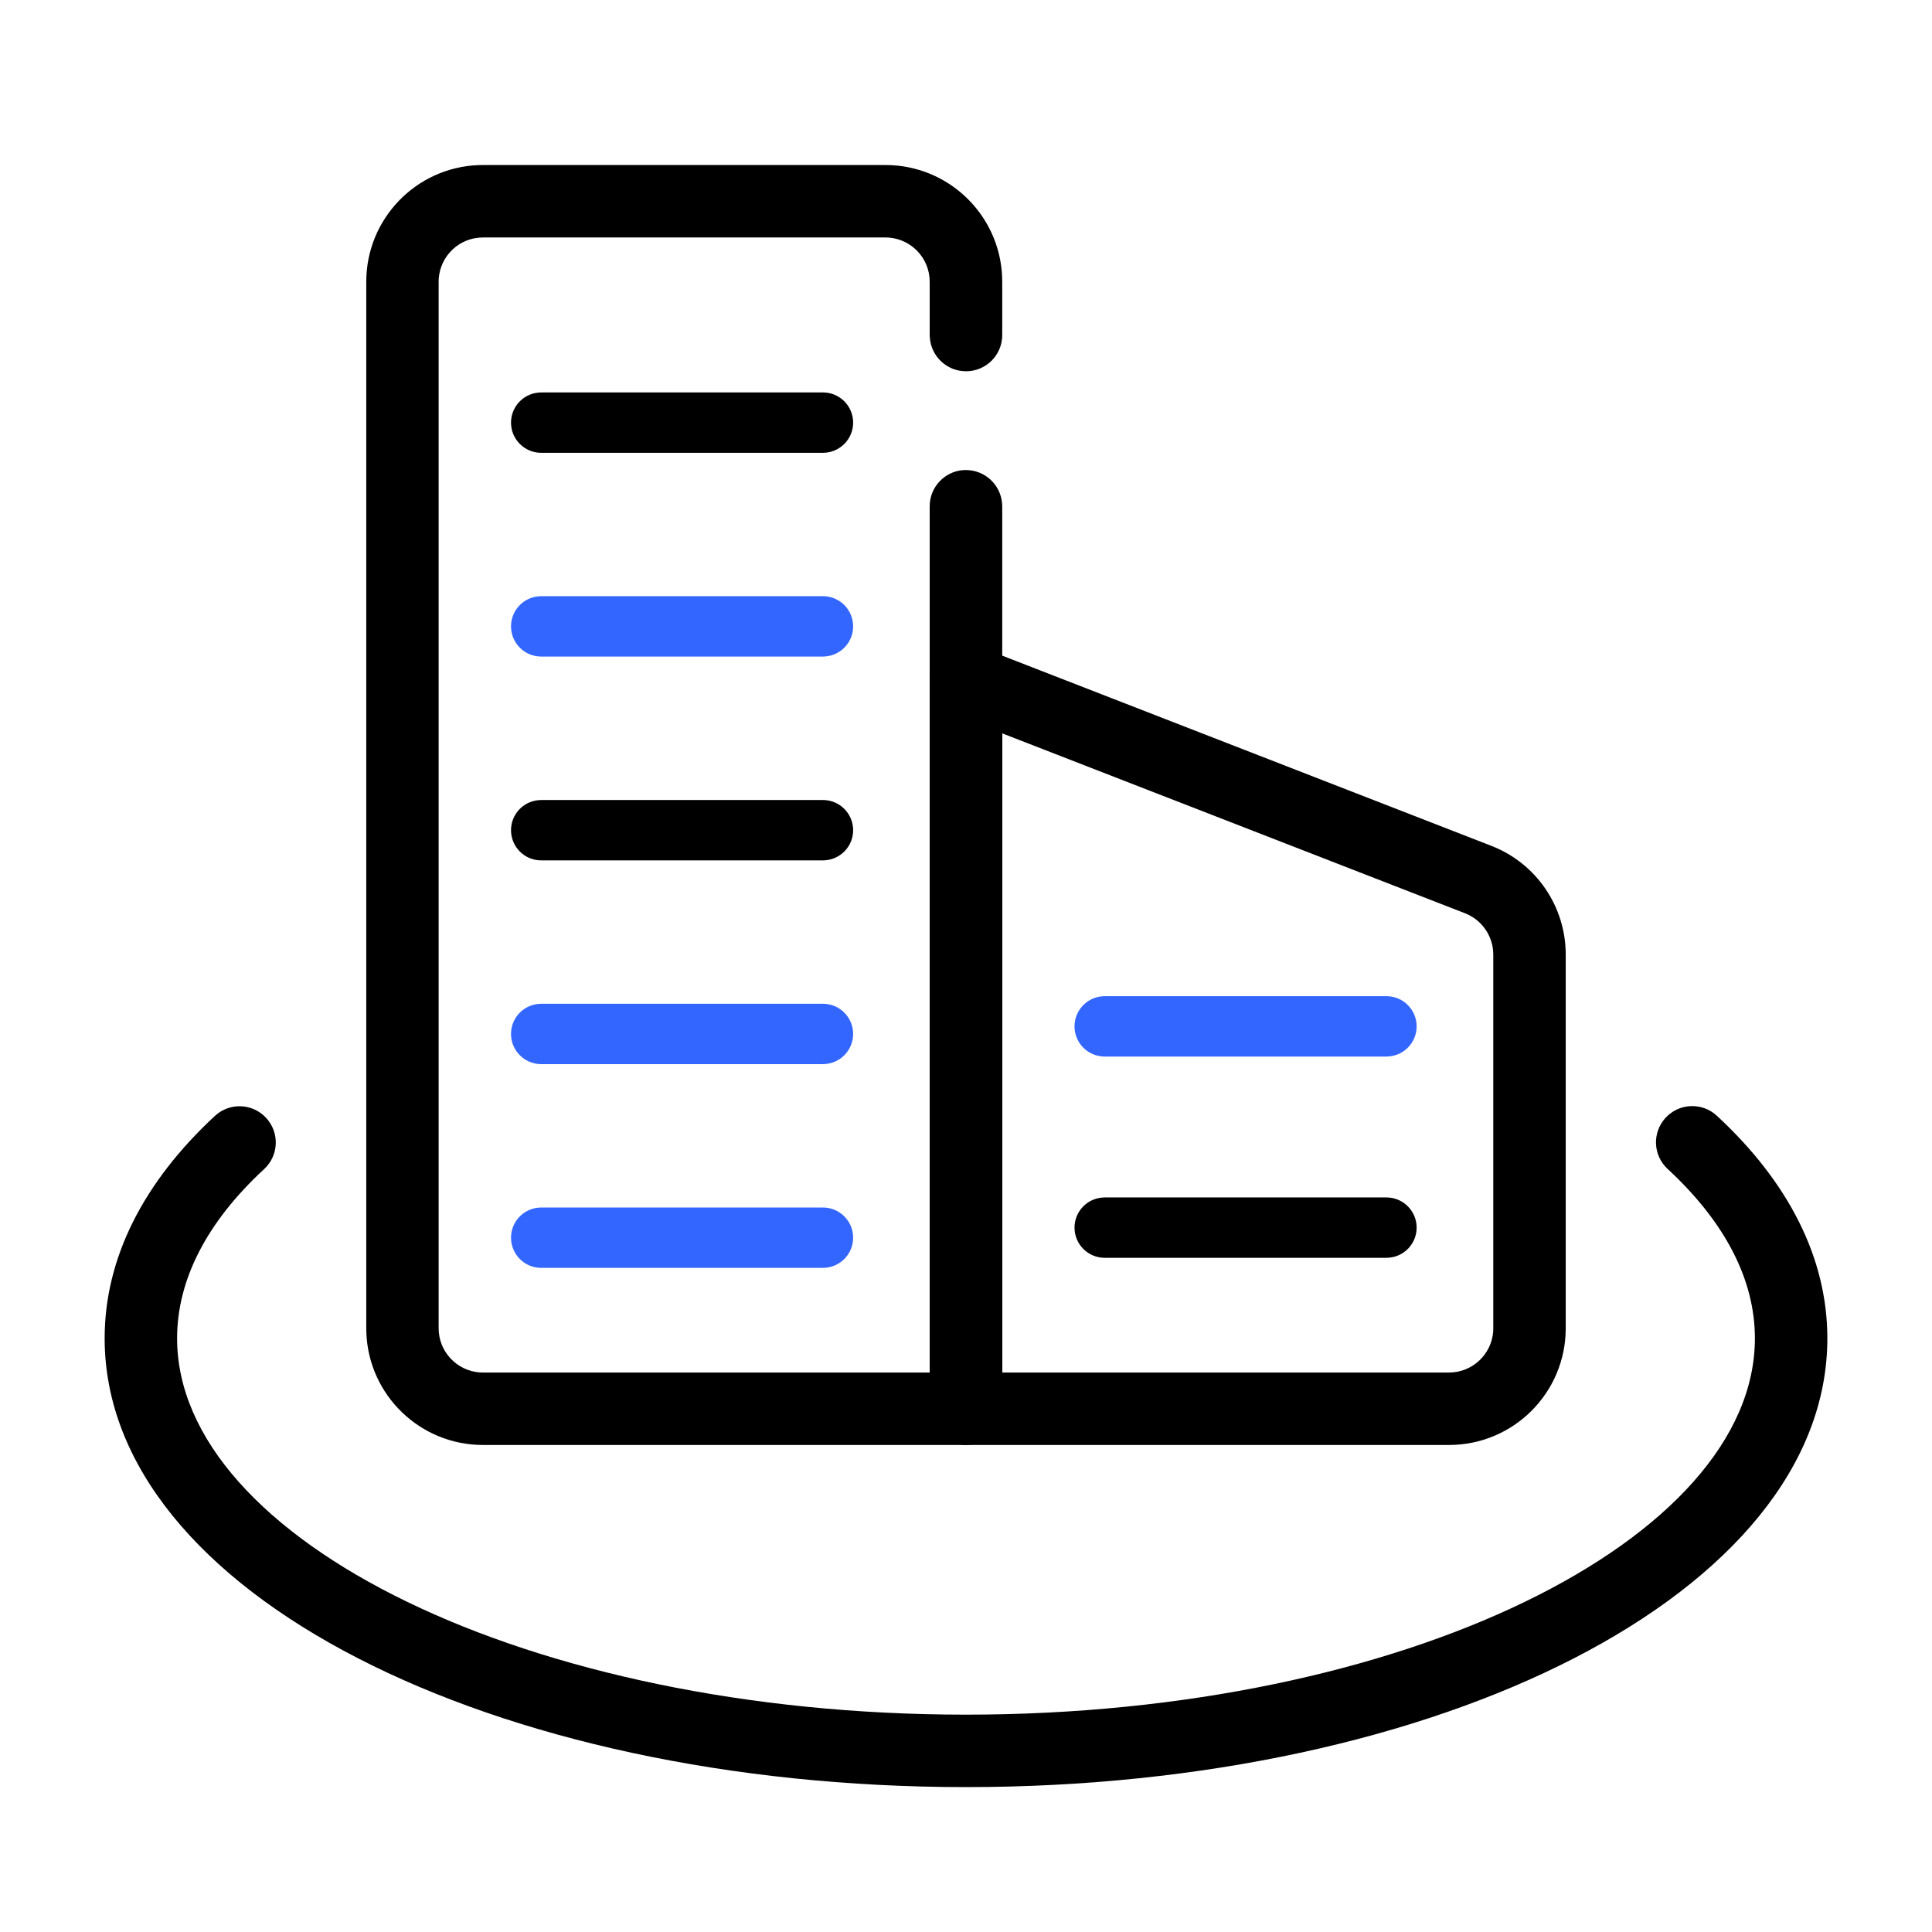
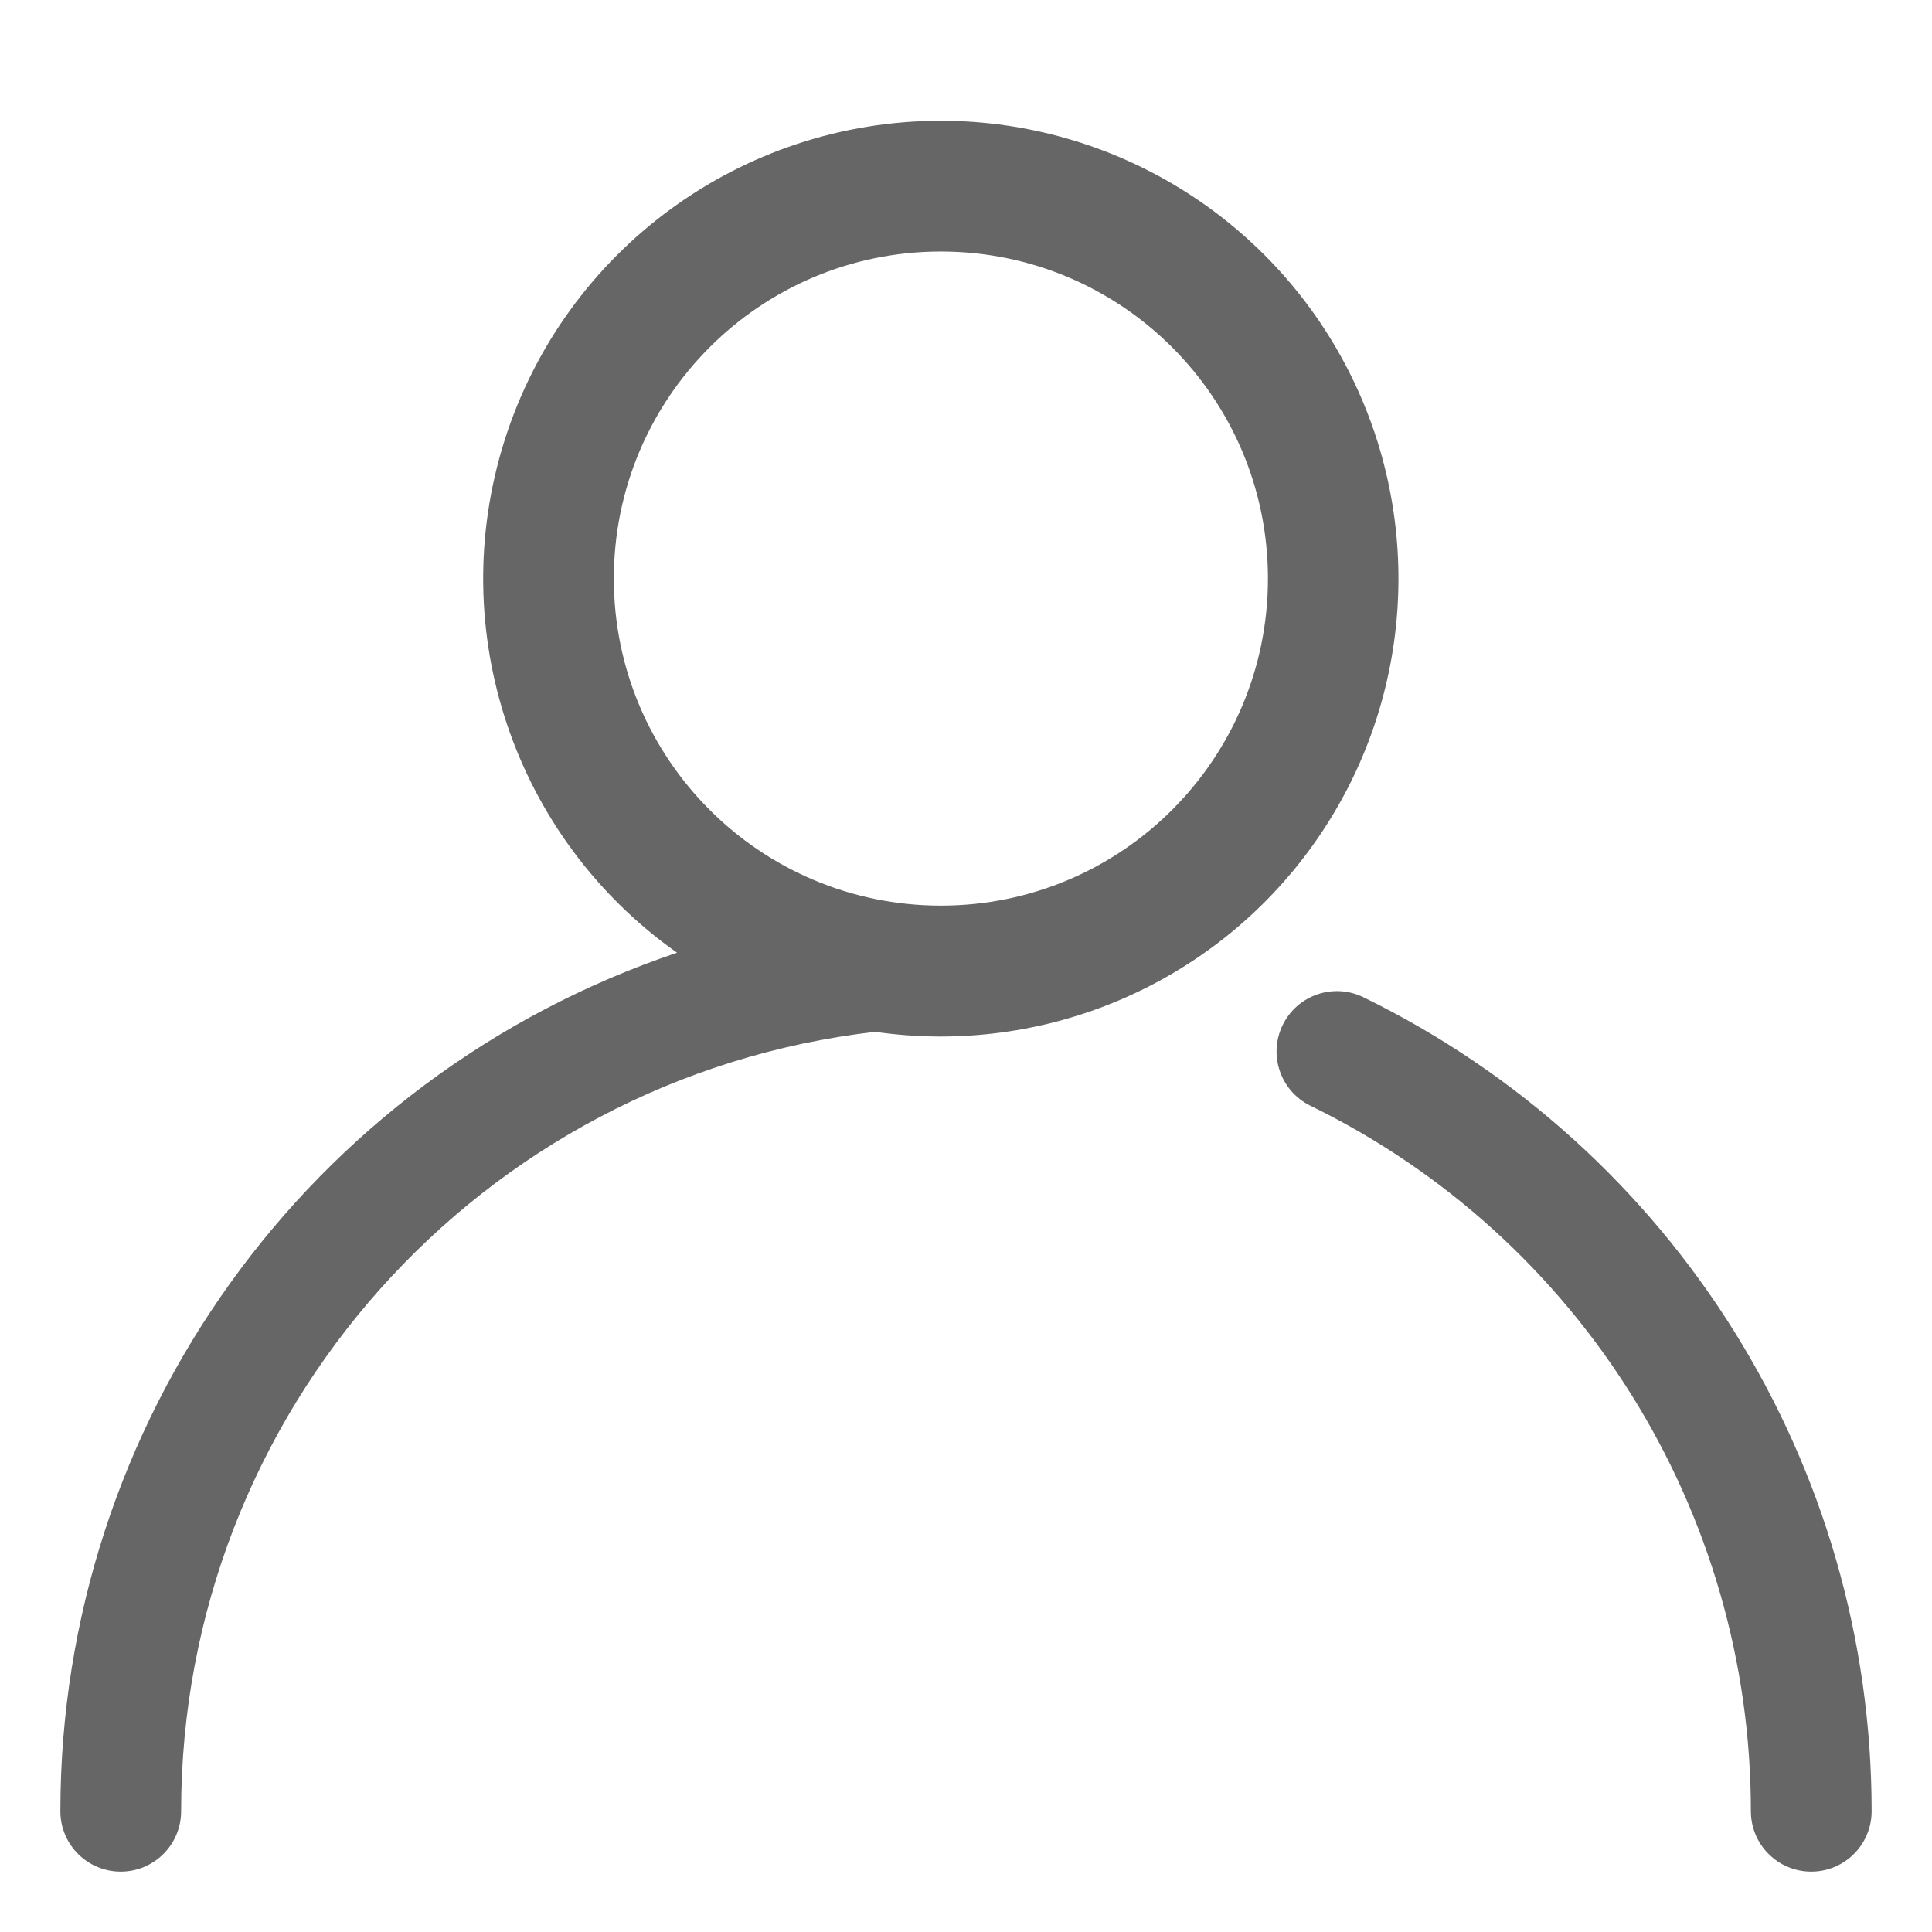
- <svg xmlns="http://www.w3.org/2000/svg" version="1.1" width="24" height="24" viewBox="0 0 24 24">
-   <path d="M11 2.050c0.782 0 1.42 0.619 1.449 1.394l0.001 0.056v0.662c0 0.249-0.201 0.45-0.45 0.45-0.236 0-0.43-0.182-0.449-0.413l-0.002-0.037v-0.662c0-0.291-0.225-0.528-0.511-0.549l-0.039-0.001h-5c-0.291 0-0.528 0.225-0.549 0.511l-0.001 0.039v13c0 0.291 0.225 0.528 0.511 0.549l0.039 0.001h5.55v-10.761c0-0.236 0.182-0.43 0.413-0.449l0.037-0.001c0.236 0 0.43 0.182 0.449 0.413l0.002 0.037v11.211c0 0.236-0.182 0.43-0.413 0.448l-0.037 0.002h-6c-0.782 0-1.42-0.619-1.449-1.394l-0.001-0.056v-13c0-0.782 0.619-1.42 1.394-1.449l0.056-0.001h5z" />
-   <path d="M11.55 8.452v9.048c0 0.249 0.201 0.45 0.45 0.45h6c0.801 0 1.45-0.649 1.45-1.45v-4.642c0-0.598-0.367-1.135-0.925-1.351l-6.362-2.474c-0.295-0.115-0.613 0.103-0.613 0.419zM12.45 17.050v-7.94l5.749 2.235c0.211 0.082 0.351 0.286 0.351 0.513v4.642l-0.001 0.039c-0.020 0.285-0.258 0.511-0.549 0.511l-5.55-0z" />
-   <path d="M20.691 13.885c0.169-0.183 0.453-0.194 0.636-0.025 0.888 0.821 1.373 1.766 1.373 2.765 0 3.164-4.822 5.575-10.7 5.575s-10.7-2.411-10.7-5.575c0-0.998 0.484-1.942 1.37-2.763 0.182-0.169 0.467-0.158 0.636 0.025s0.158 0.467-0.025 0.636c-0.715 0.661-1.081 1.378-1.081 2.102 0 2.497 4.356 4.675 9.8 4.675s9.8-2.178 9.8-4.675c0-0.725-0.368-1.442-1.084-2.104-0.183-0.169-0.194-0.453-0.025-0.636z" />
-   <path d="M10.223 4.875c0.207 0 0.375 0.168 0.375 0.375 0 0.195-0.149 0.355-0.339 0.373l-0.036 0.002h-3.5c-0.207 0-0.375-0.168-0.375-0.375 0-0.195 0.149-0.355 0.339-0.373l0.036-0.002h3.5z" />
-   <path fill="#36f" d="M10.223 7.406c0.207 0 0.375 0.168 0.375 0.375 0 0.195-0.149 0.355-0.339 0.373l-0.036 0.002h-3.5c-0.207 0-0.375-0.168-0.375-0.375 0-0.195 0.149-0.355 0.339-0.373l0.036-0.002h3.5z" />
-   <path d="M10.223 9.938c0.207 0 0.375 0.168 0.375 0.375 0 0.195-0.149 0.355-0.339 0.373l-0.036 0.002h-3.5c-0.207 0-0.375-0.168-0.375-0.375 0-0.195 0.149-0.355 0.339-0.373l0.036-0.002h3.5z" />
-   <path fill="#36f" d="M10.223 12.469c0.207 0 0.375 0.168 0.375 0.375 0 0.195-0.149 0.355-0.339 0.373l-0.036 0.002h-3.5c-0.207 0-0.375-0.168-0.375-0.375 0-0.195 0.149-0.355 0.339-0.373l0.036-0.002h3.5z" />
-   <path fill="#36f" d="M17.223 12.375c0.207 0 0.375 0.168 0.375 0.375 0 0.195-0.149 0.355-0.339 0.373l-0.036 0.002h-3.5c-0.207 0-0.375-0.168-0.375-0.375 0-0.195 0.149-0.355 0.339-0.373l0.036-0.002h3.5z" />
-   <path fill="#36f" d="M10.223 15c0.207 0 0.375 0.168 0.375 0.375 0 0.195-0.149 0.355-0.339 0.373l-0.036 0.002h-3.5c-0.207 0-0.375-0.168-0.375-0.375 0-0.195 0.149-0.355 0.339-0.373l0.036-0.002h3.5z" />
-   <path d="M17.223 14.875c0.207 0 0.375 0.168 0.375 0.375 0 0.195-0.149 0.355-0.339 0.373l-0.036 0.002h-3.5c-0.207 0-0.375-0.168-0.375-0.375 0-0.195 0.149-0.355 0.339-0.373l0.036-0.002h3.5z" />
+ <svg xmlns="http://www.w3.org/2000/svg" width="16" height="16" viewBox="0 0 16 16">
+   <g fill="none" fill-rule="evenodd">
+     <path d="M0 0h16v16H0z" />
+     <path d="M7.792 1a3.792 3.792 0 1 1-.545 7.545A6.499 6.499 0 0 0 1.5 15a.5.5 0 1 1-1 0 7.503 7.503 0 0 1 5.107-7.11A3.792 3.792 0 0 1 7.792 1zm3.5 7.259A7.5 7.5 0 0 1 15.5 15a.5.5 0 1 1-1 0 6.5 6.5 0 0 0-3.648-5.843.5.5 0 0 1 .44-.898zm-3.5-6.176a2.708 2.708 0 1 0 0 5.417 2.708 2.708 0 0 0 0-5.417z" fill-opacity=".6" fill="#000" fill-rule="nonzero" />
+   </g>
</svg>
